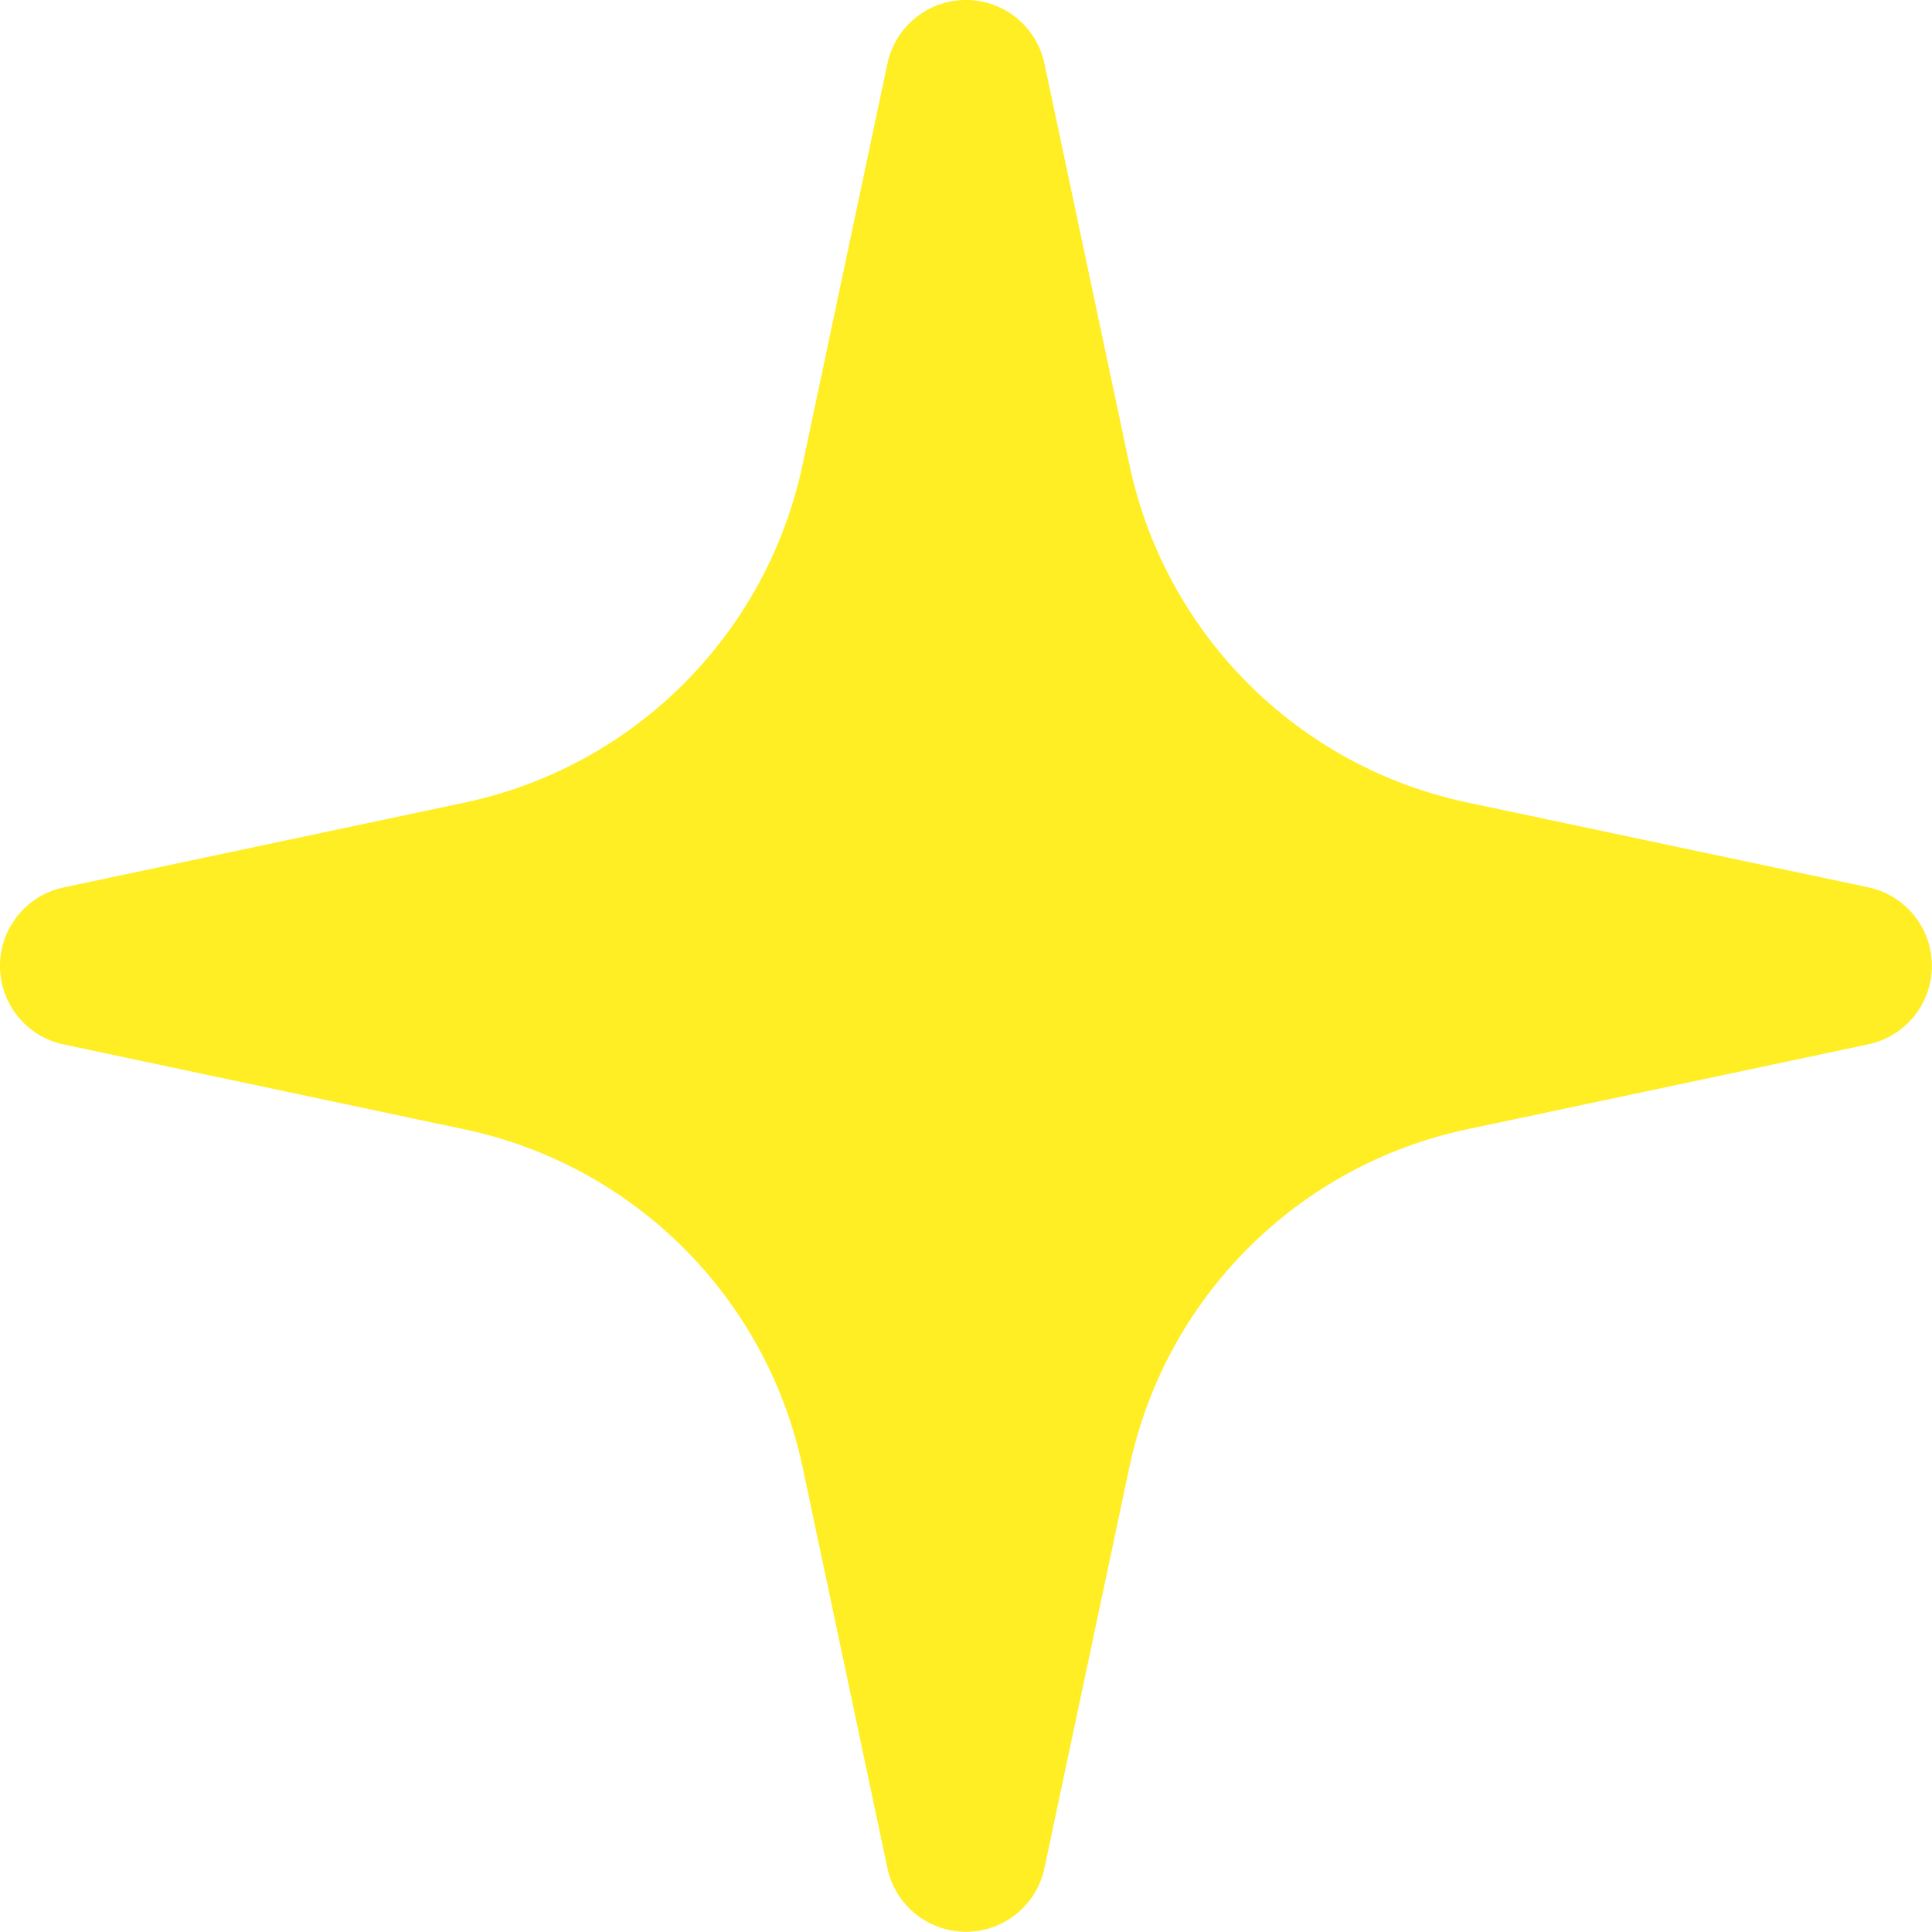
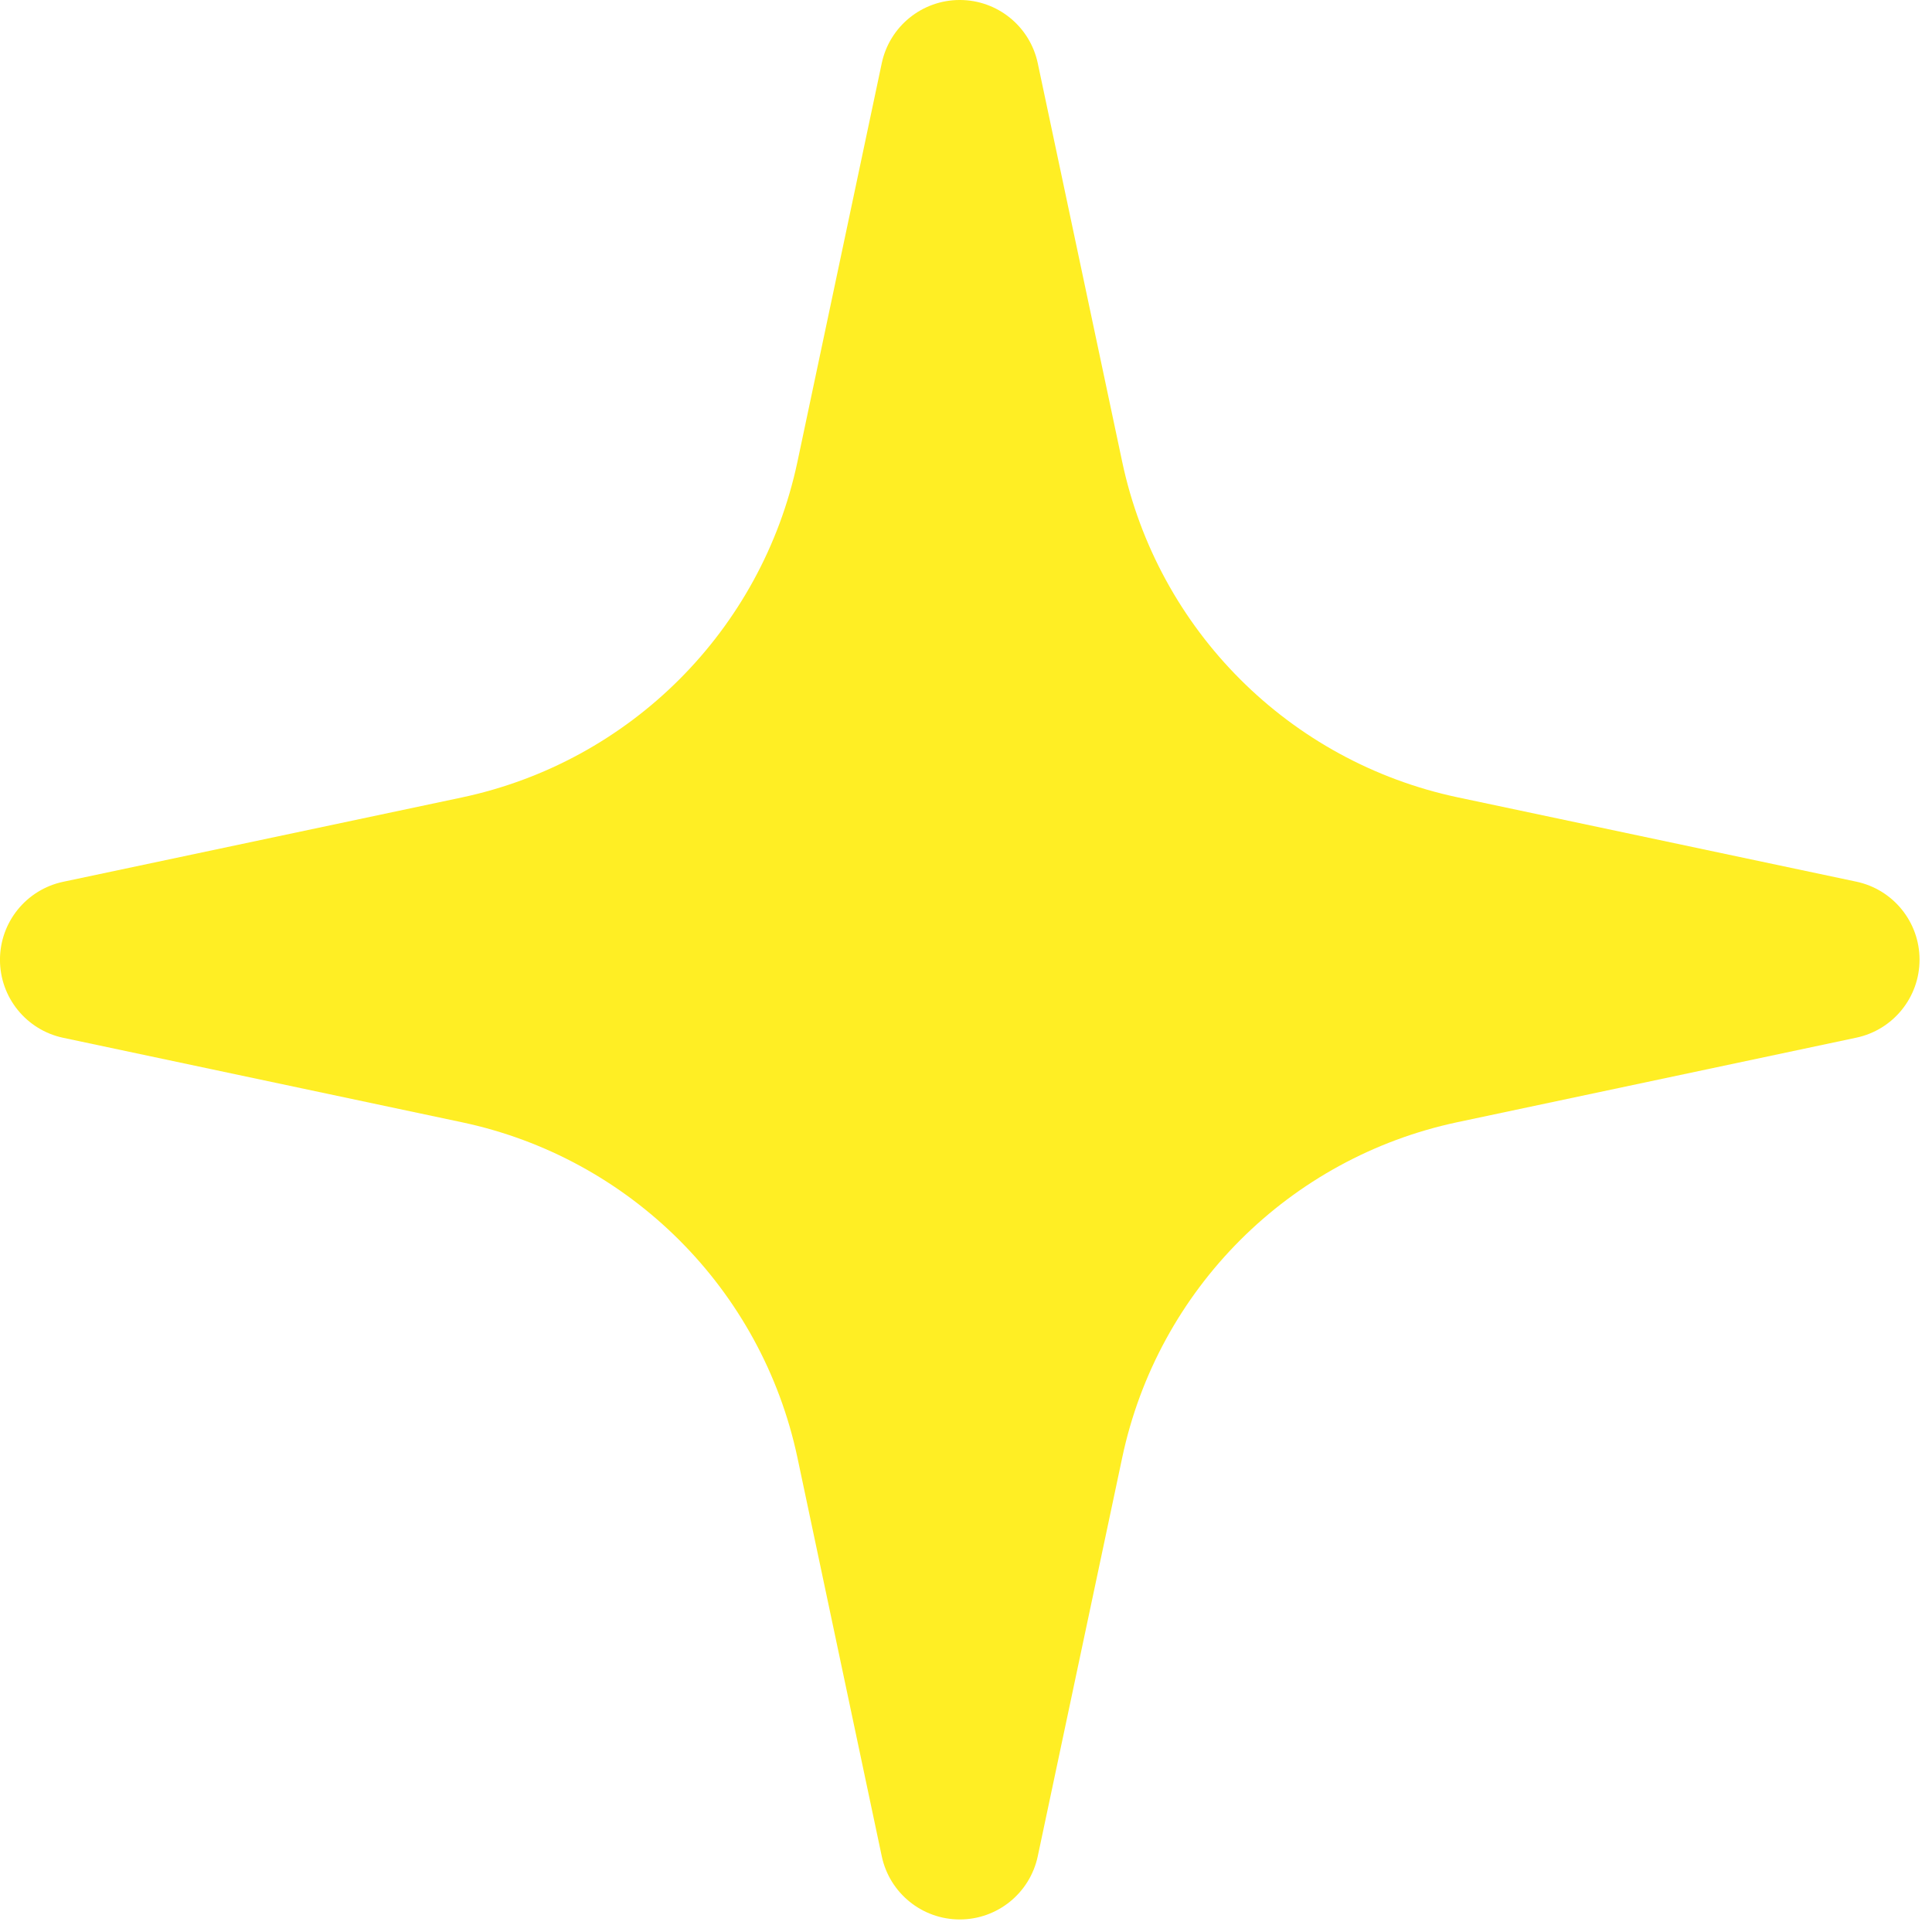
- <svg xmlns="http://www.w3.org/2000/svg" width="62.596" height="62.597" viewBox="0 0 62.596 62.597">
-   <path id="패스_38154" data-name="패스 38154" d="M94.16,104.006l2.754,13a14.191,14.191,0,0,0,10.939,10.939l13,2.75a2.6,2.6,0,0,1,0,5.087l-13,2.754a14.186,14.186,0,0,0-10.939,10.939l-2.754,13a2.6,2.6,0,0,1-5.087,0l-2.75-13A14.19,14.19,0,0,0,75.38,138.54l-13-2.754a2.6,2.6,0,0,1,0-5.087l13-2.75A14.2,14.2,0,0,0,86.322,117.01l2.75-13A2.6,2.6,0,0,1,94.16,104.006Z" transform="translate(-60.32 -101.946)" fill="#ffee24" />
+ <svg xmlns="http://www.w3.org/2000/svg" width="63" height="63" viewBox="0 0 63 63">
+   <style>
+ .star {transform-origin:50%;animation:star linear infinite 2.0s;}
+ @keyframes star {
+ 0% {transform:scale(1);}	
+ 55% {transform:scale(0.7);;}
+ 100% {transform:scale(1);}
+ }
+ </style>
+   <g class="star">
+     <path data-name="패스 38154" d="M94.16,104.006l2.754,13a14.191,14.191,0,0,0,10.939,10.939l13,2.75a2.6,2.6,0,0,1,0,5.087l-13,2.754a14.186,14.186,0,0,0-10.939,10.939l-2.754,13a2.6,2.6,0,0,1-5.087,0l-2.75-13A14.19,14.19,0,0,0,75.38,138.54l-13-2.754a2.6,2.6,0,0,1,0-5.087l13-2.75A14.2,14.2,0,0,0,86.322,117.01l2.75-13A2.6,2.6,0,0,1,94.16,104.006Z" transform="translate(-60.32 -101.945)" fill="#ffee24" />
+   </g>
</svg>
